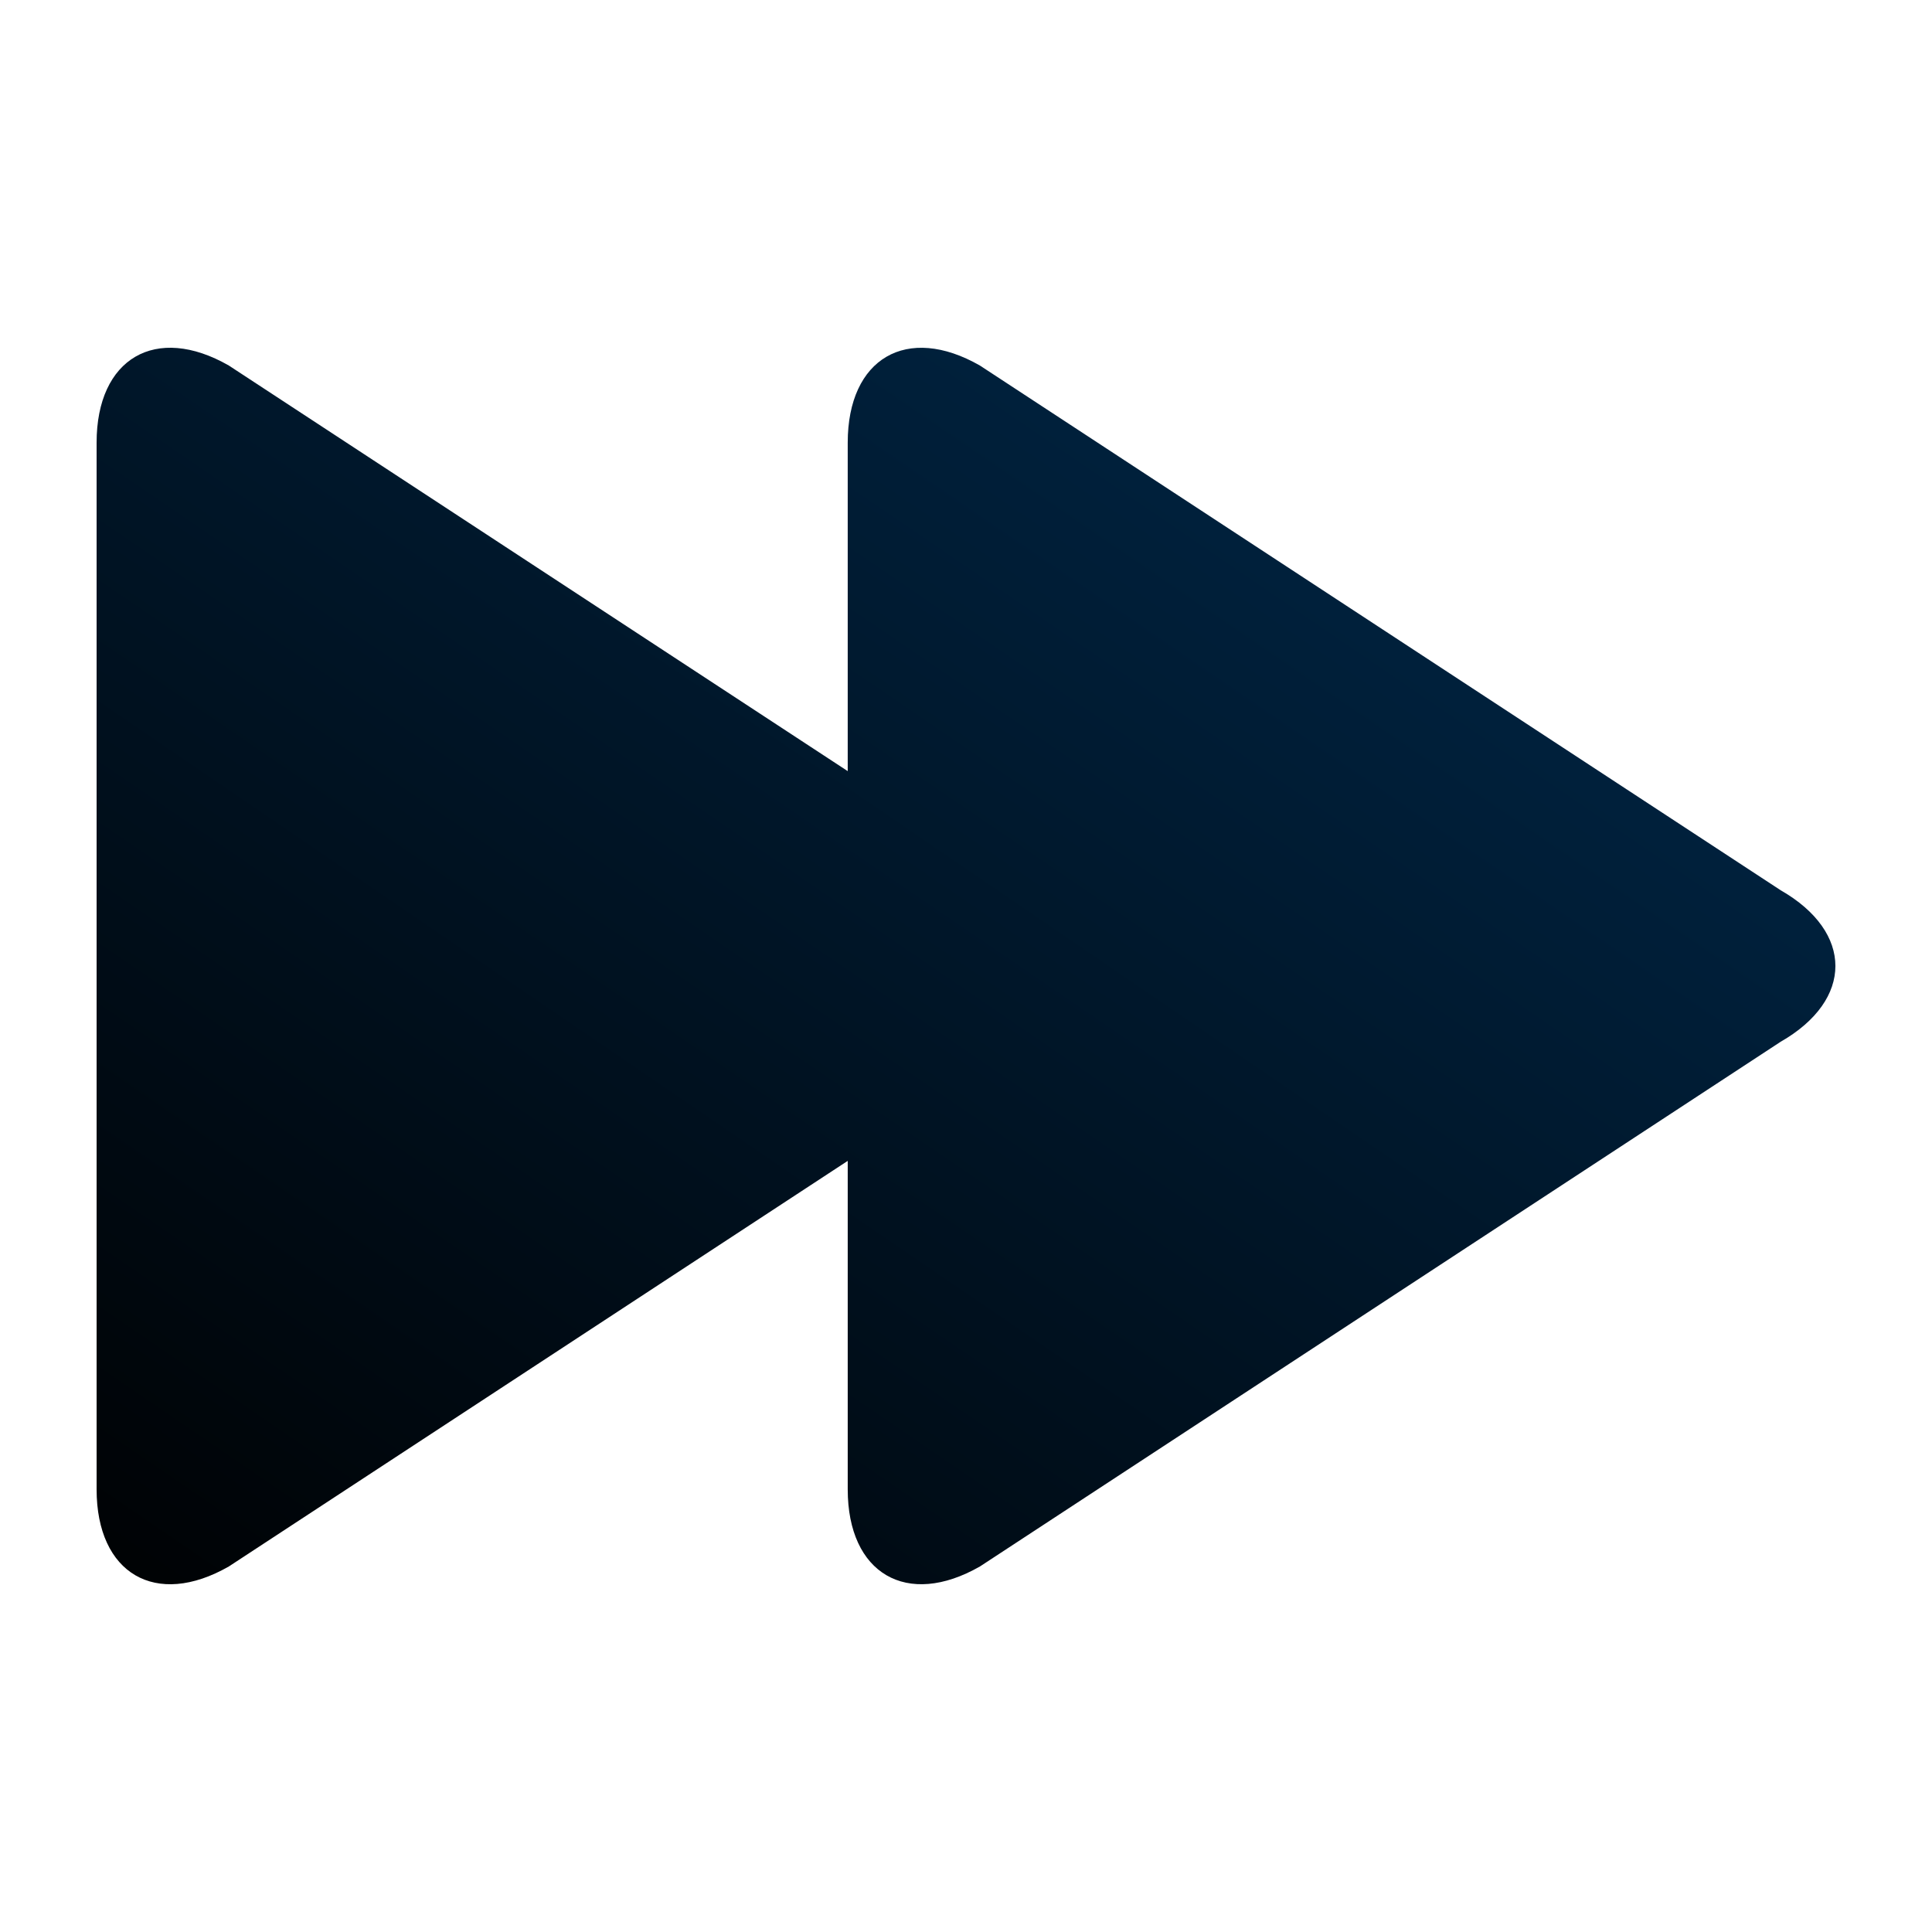
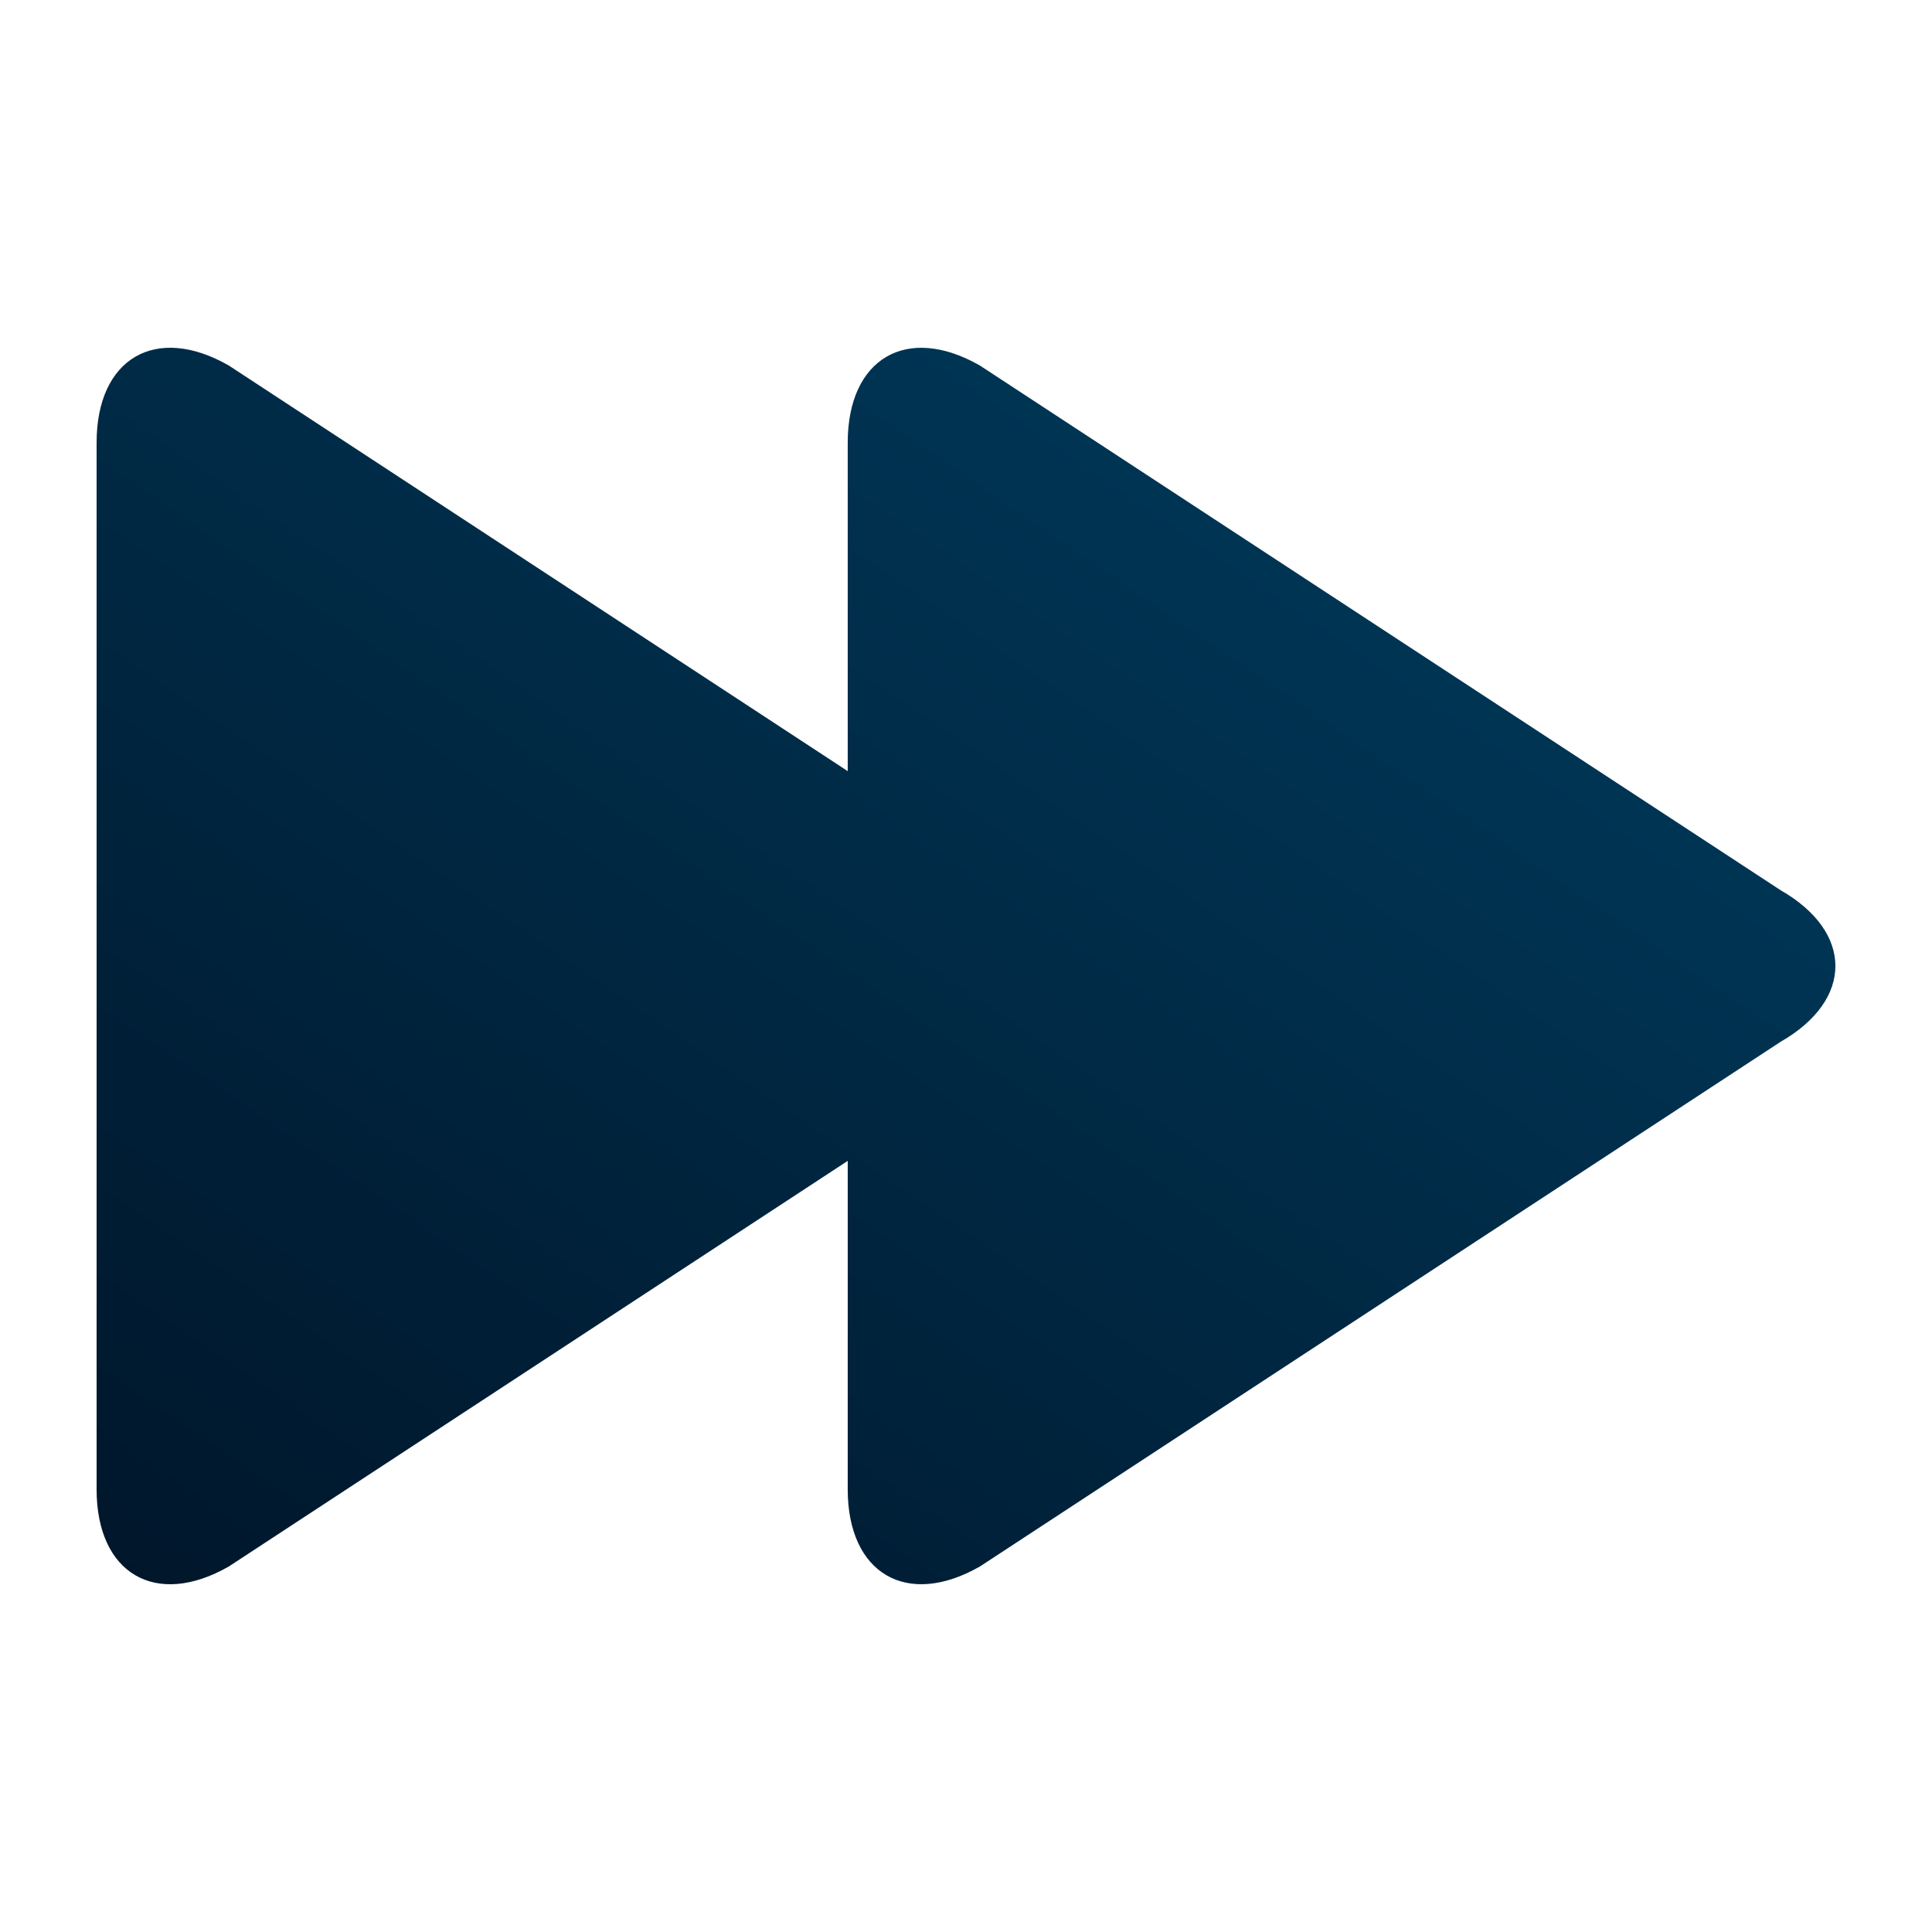
- <svg xmlns="http://www.w3.org/2000/svg" xmlns:xlink="http://www.w3.org/1999/xlink" version="1.1" id="Capa_1" x="0px" y="0px" viewBox="0 0 100 100" style="enable-background:new 0 0 100 100;" xml:space="preserve">
+ <svg xmlns="http://www.w3.org/2000/svg" xmlns:xlink="http://www.w3.org/1999/xlink" version="1.1" id="Capa_1" x="0px" y="0px" viewBox="0 0 100 100" style="enable-background:new 0 0 100 100;" xml:space="preserve" width="100%" height="100%">
  <defs id="defs9">
    <linearGradient id="linearGradient4140">
-       <stop style="stop-color:#000000;stop-opacity:1" offset="0" id="stop4142" />
-       <stop style="stop-color:#00284a;stop-opacity:1" offset="1" id="stop4144" />
+       <stop style="stop-color:#001428;stop-opacity:1;" offset="0" id="stop4142" />
+       <stop style="stop-color:#003c5e;stop-opacity:1;" offset="1" id="stop4144" />
    </linearGradient>
    <linearGradient xlink:href="#linearGradient4140" id="linearGradient4146" x1="83.682" y1="94.881" x2="25.314" y2="8.968" gradientUnits="userSpaceOnUse" gradientTransform="matrix(-0.9937943,0,0,0.9978375,98.25865,0.1078079)" />
  </defs>
  <path id="path5" d="m 11.845,18.92 32.033,20.993 0,-17 c 0,-4.371 3.065,-6.158 6.845,-3.991 L 92.165,46.078 c 3.78,2.166 3.78,5.678 0,7.844 L 50.723,81.079 c -3.78,2.166 -6.845,0.379 -6.845,-3.991 l 0,-17.001 -32.033,20.993 C 8.065,83.246 5,81.459 5,77.088 L 5,22.912 c 0,-4.371 3.065,-6.158 6.845,-3.992 z" style="fill:url(#linearGradient4146);fill-opacity:1" />
</svg>
